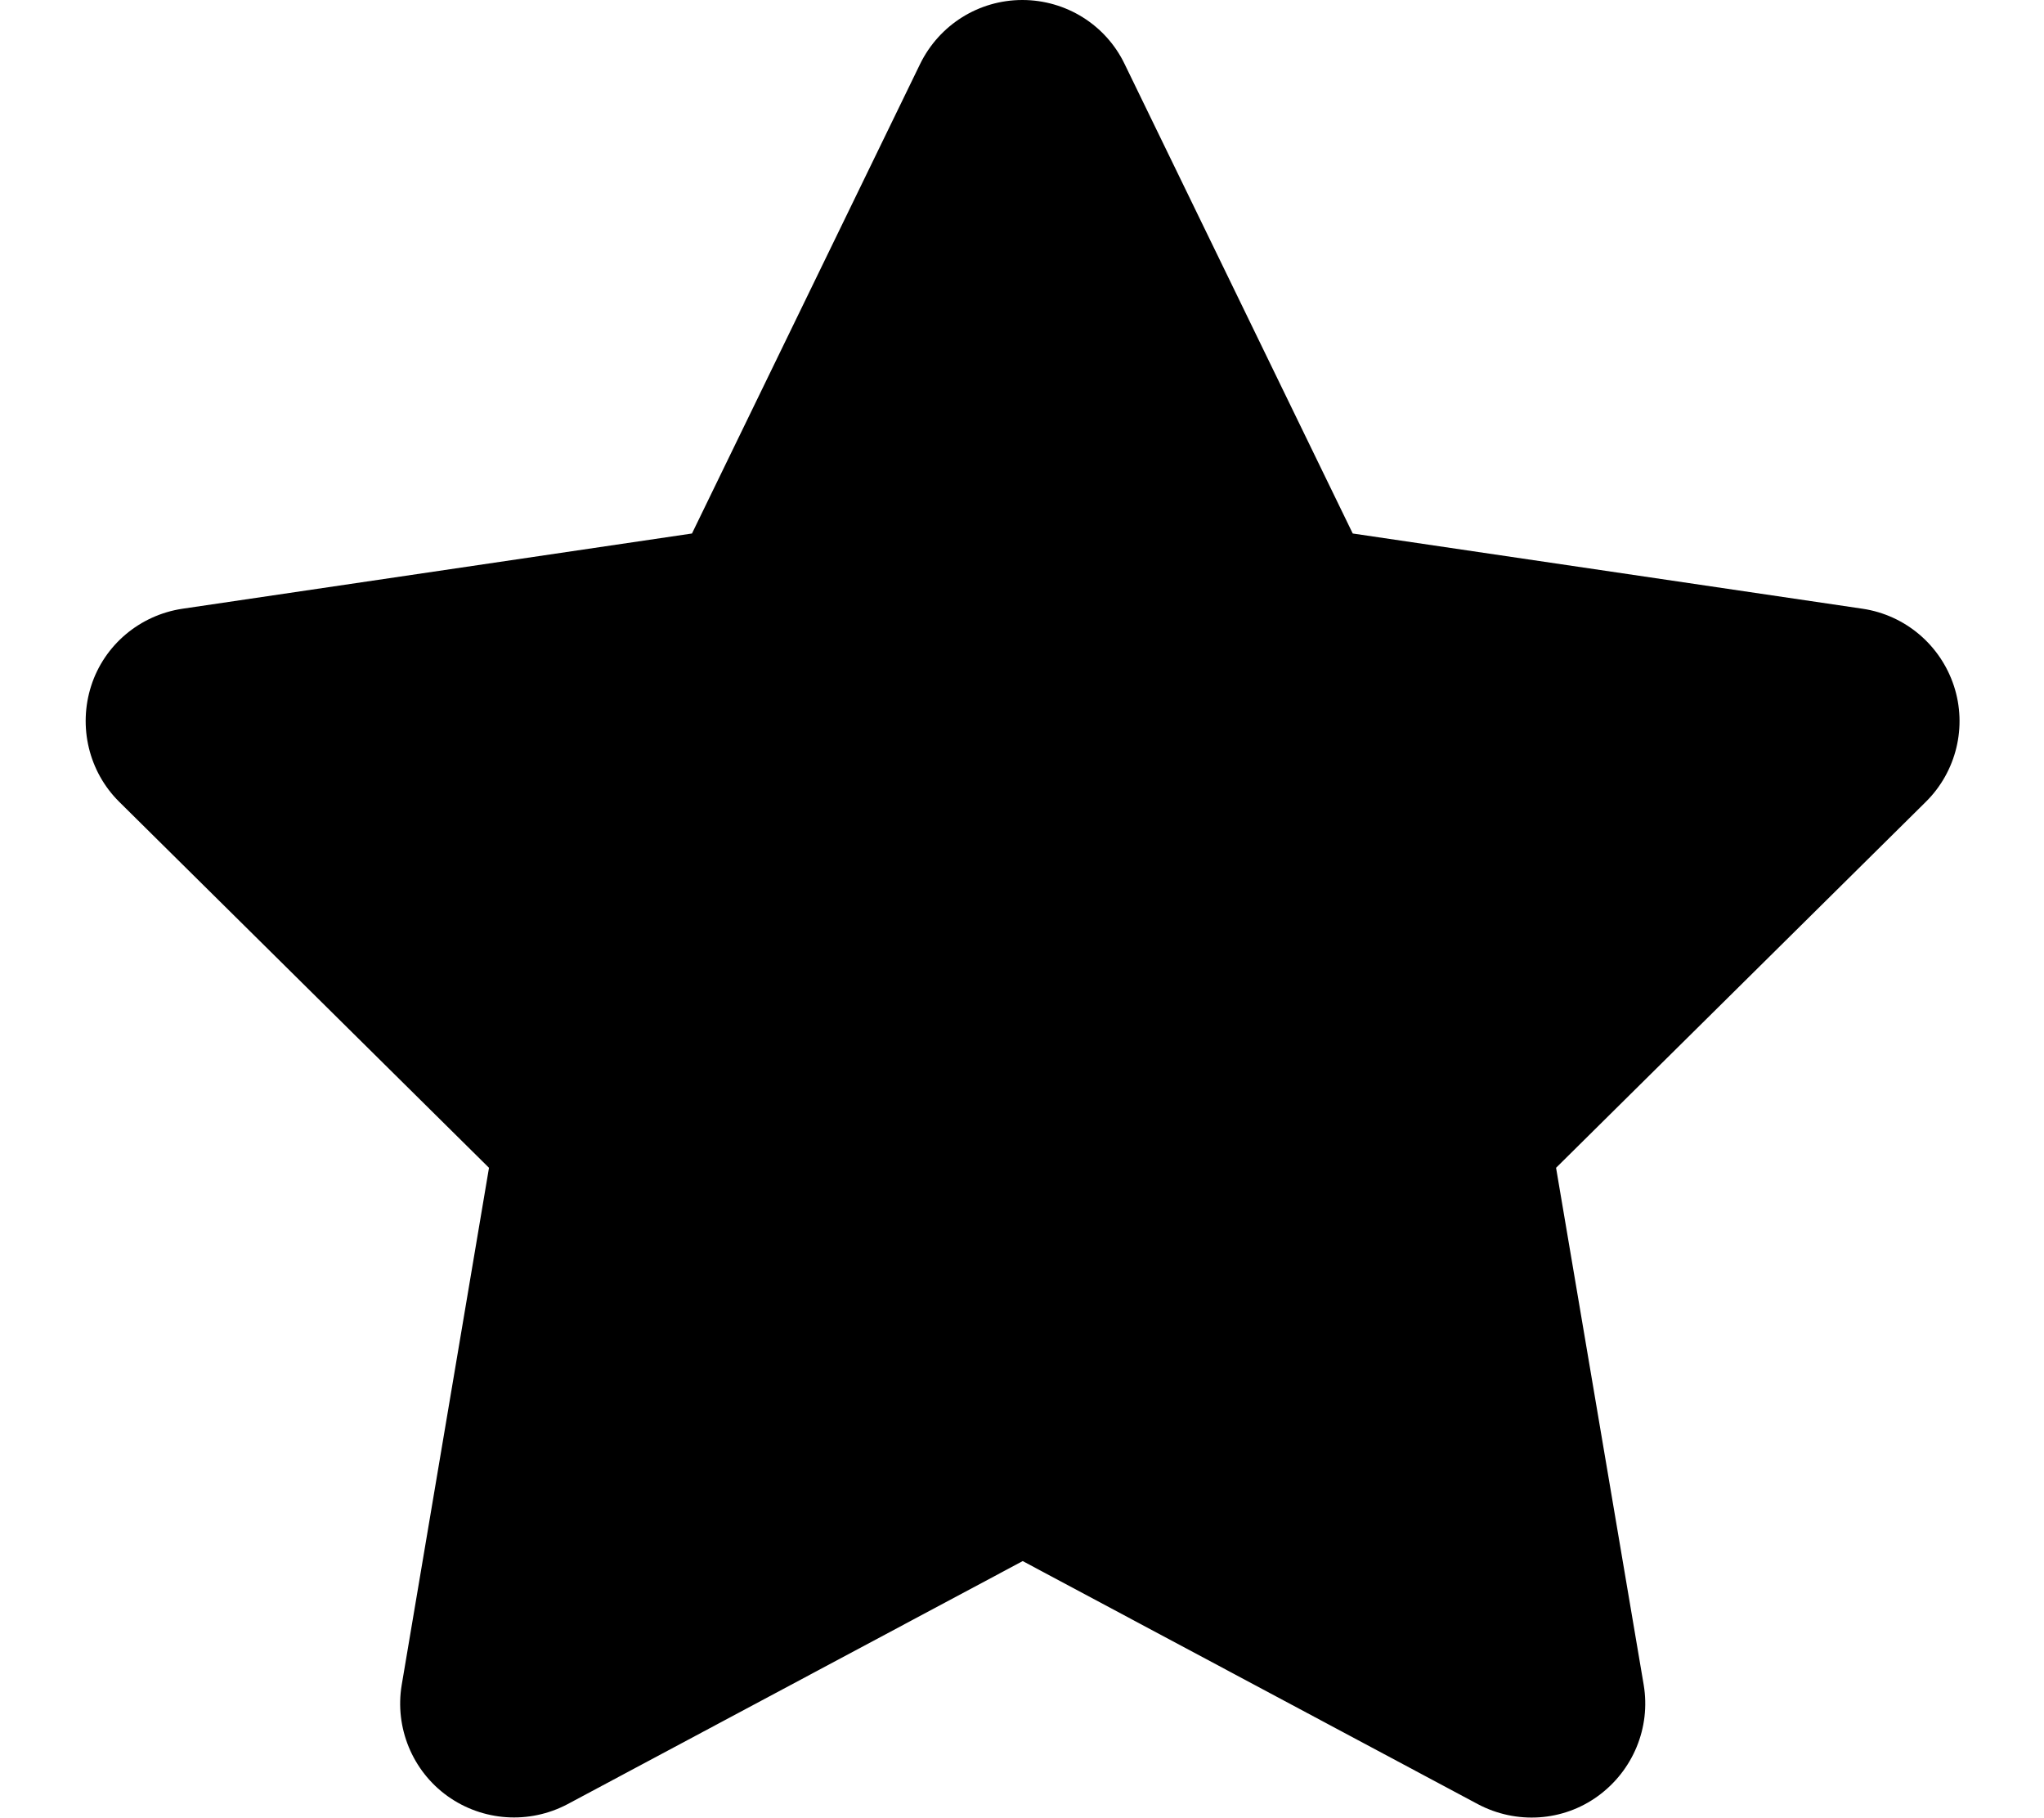
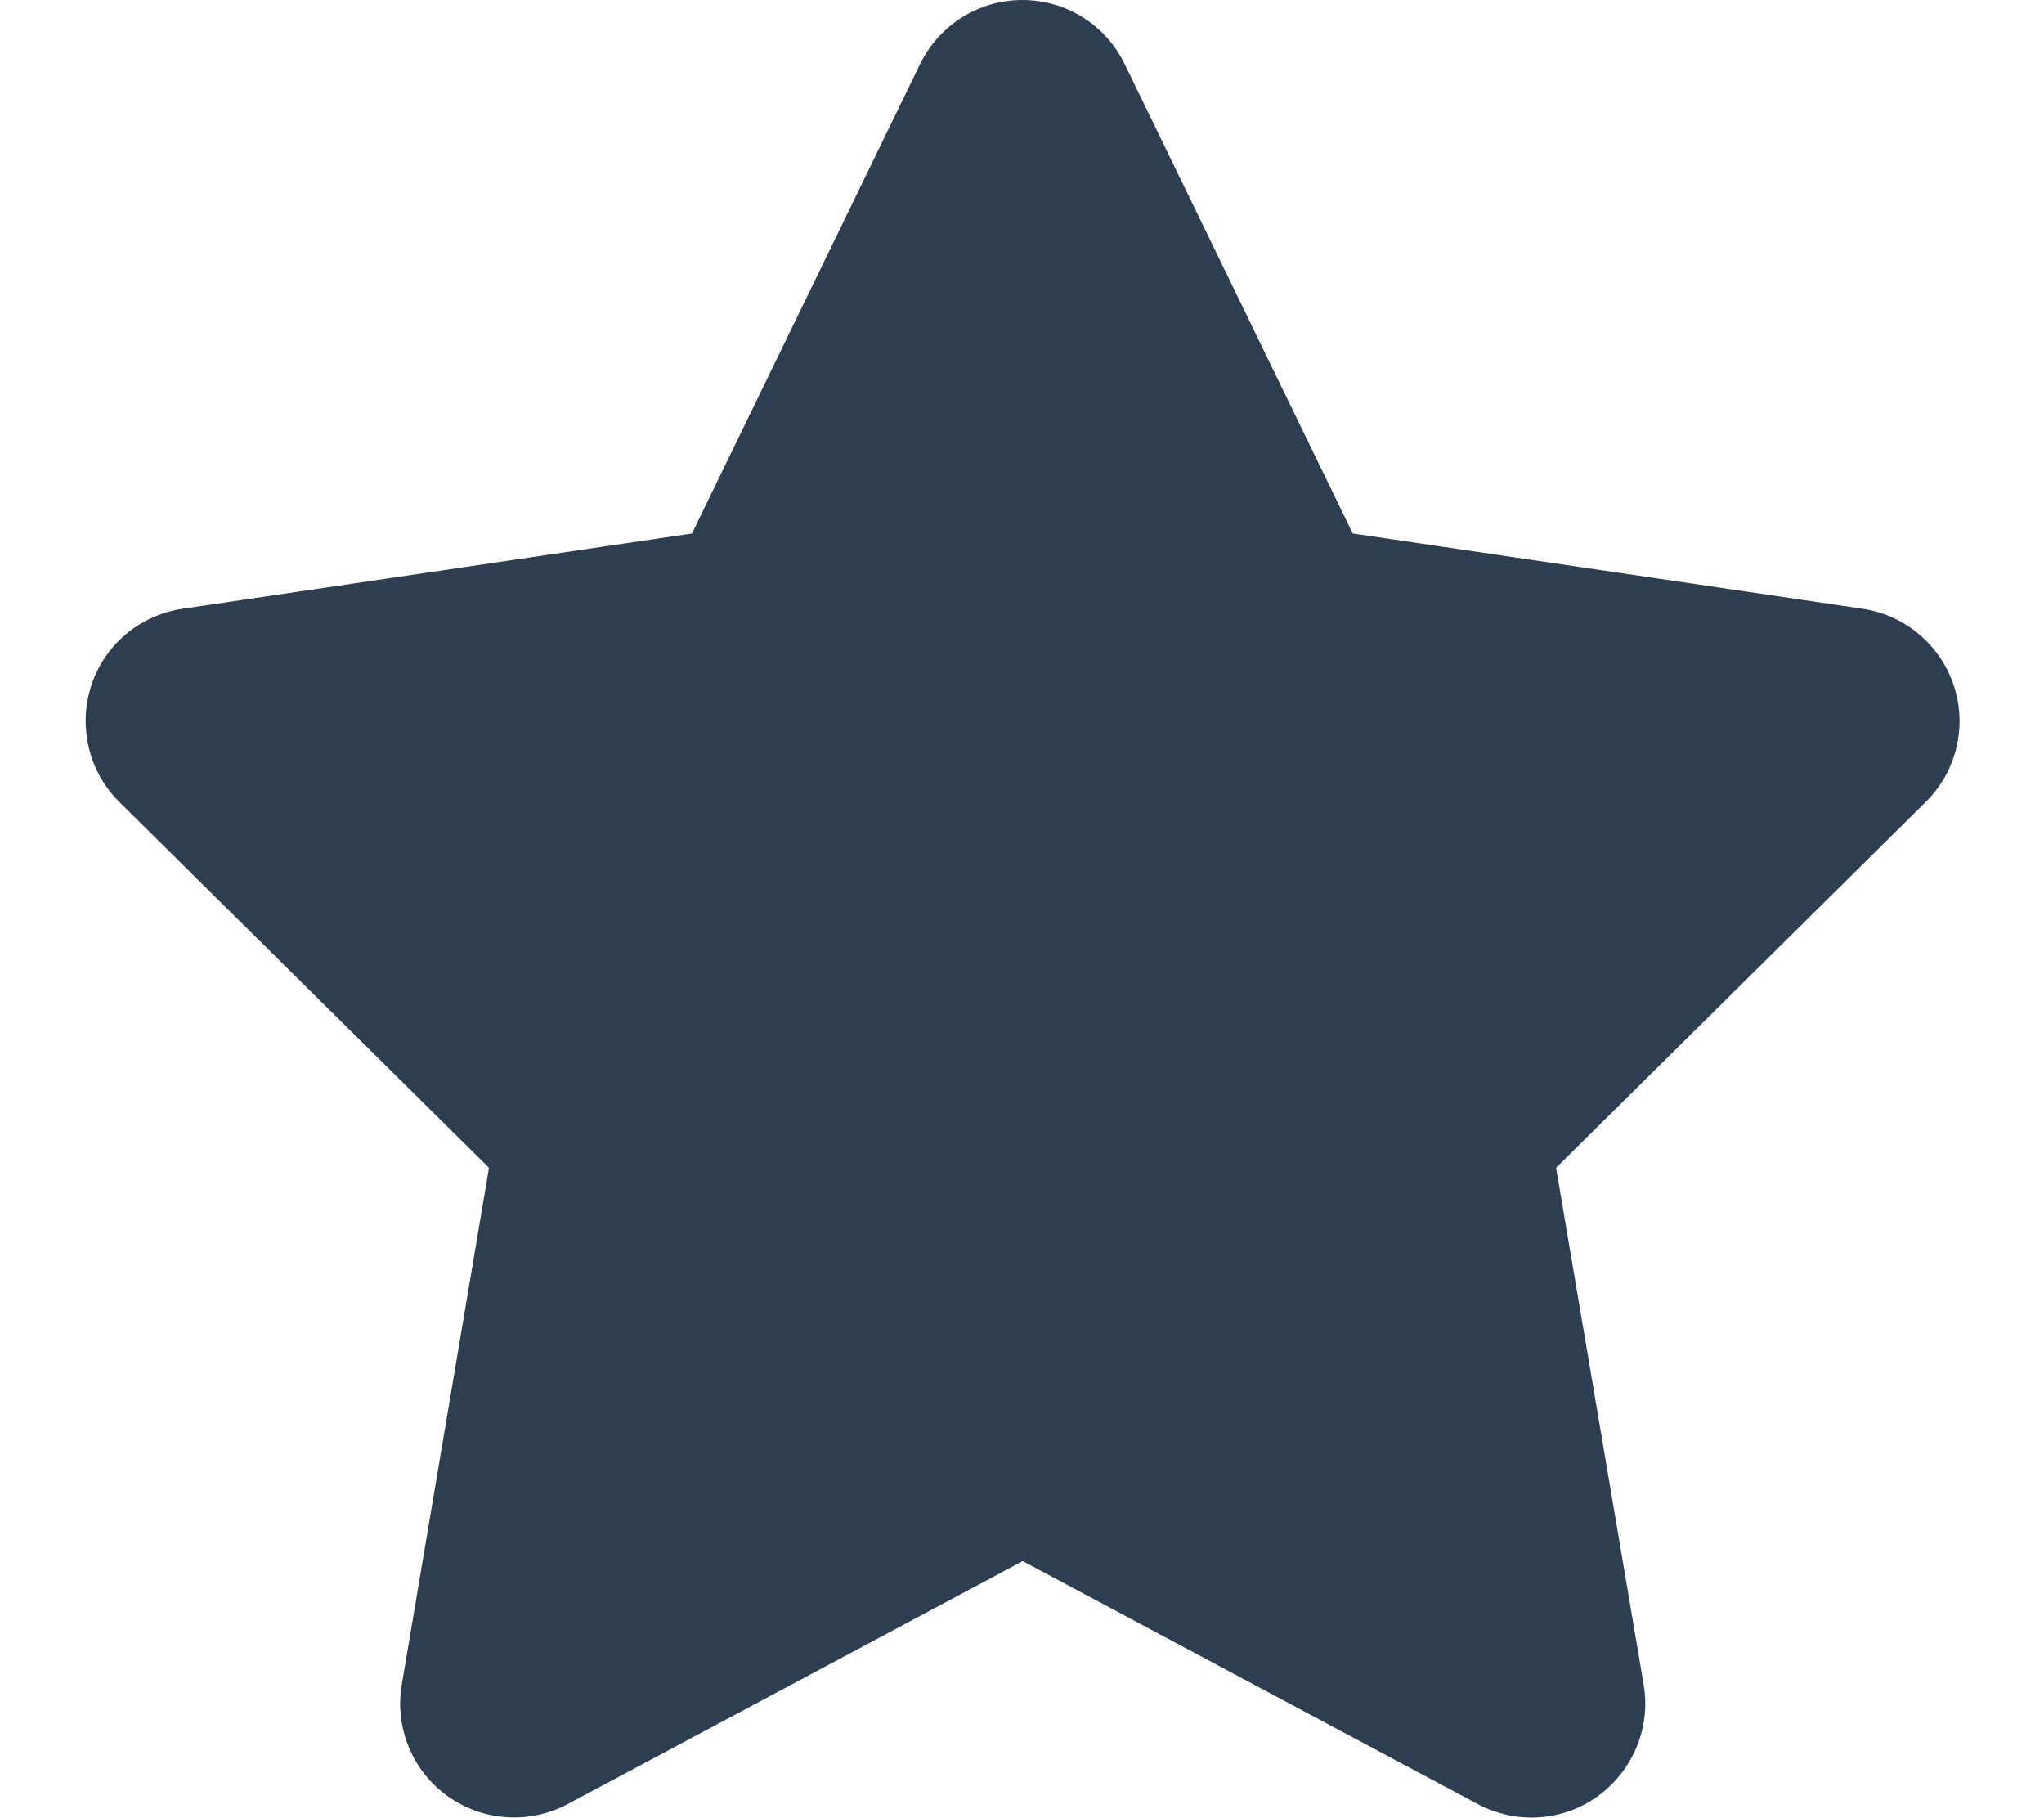
- <svg xmlns="http://www.w3.org/2000/svg" viewBox="0 0 576 512">
+ <svg xmlns="http://www.w3.org/2000/svg" viewBox="0 0 576 512" fill="#2c3e50">
  <path d="M316.9 18C311.6 7 300.4 0 288.1 0s-23.4 7-28.8 18L195 150.3 51.4 171.5c-12 1.8-22 10.2-25.7 21.7s-.7 24.2 7.9 32.7L137.8 329 113.2 474.7c-2 12 3 24.2 12.9 31.3s23 8 33.8 2.3l128.3-68.5 128.3 68.5c10.8 5.7 23.9 4.9 33.8-2.3s14.9-19.3 12.9-31.3L438.5 329 542.7 225.9c8.6-8.5 11.7-21.2 7.9-32.7s-13.7-19.9-25.7-21.7L381.2 150.3 316.9 18z" />
</svg>
